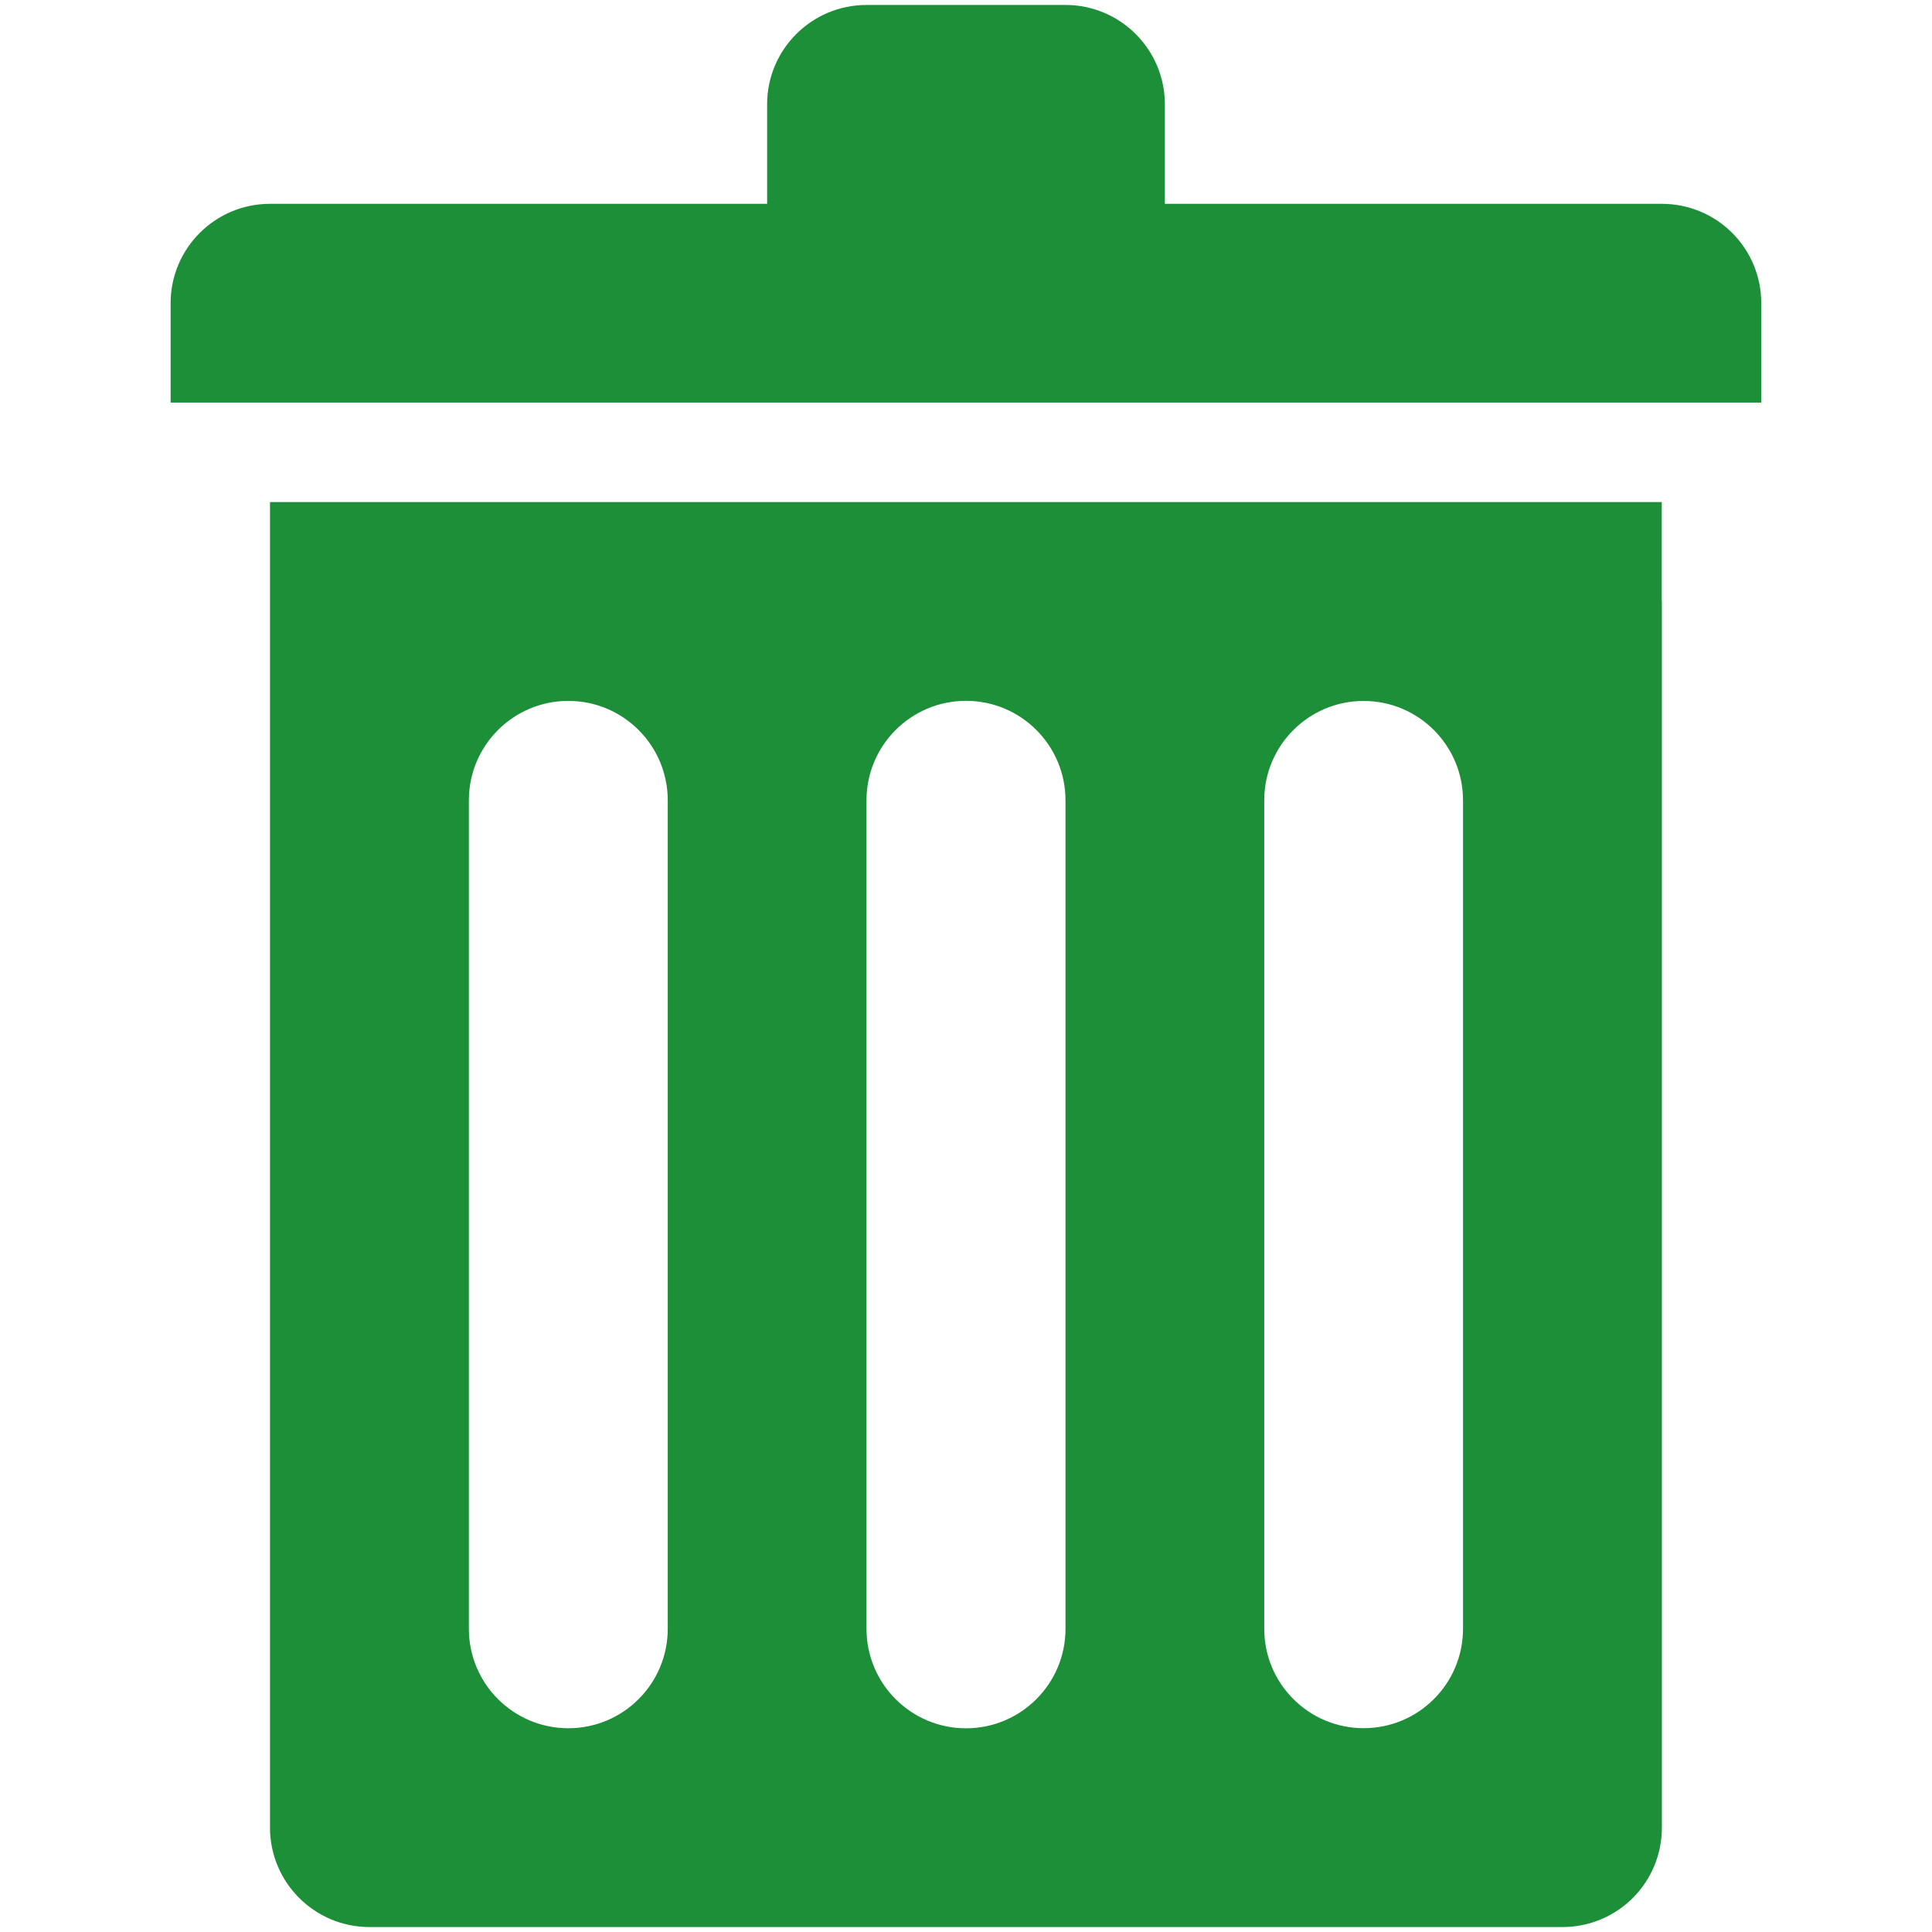
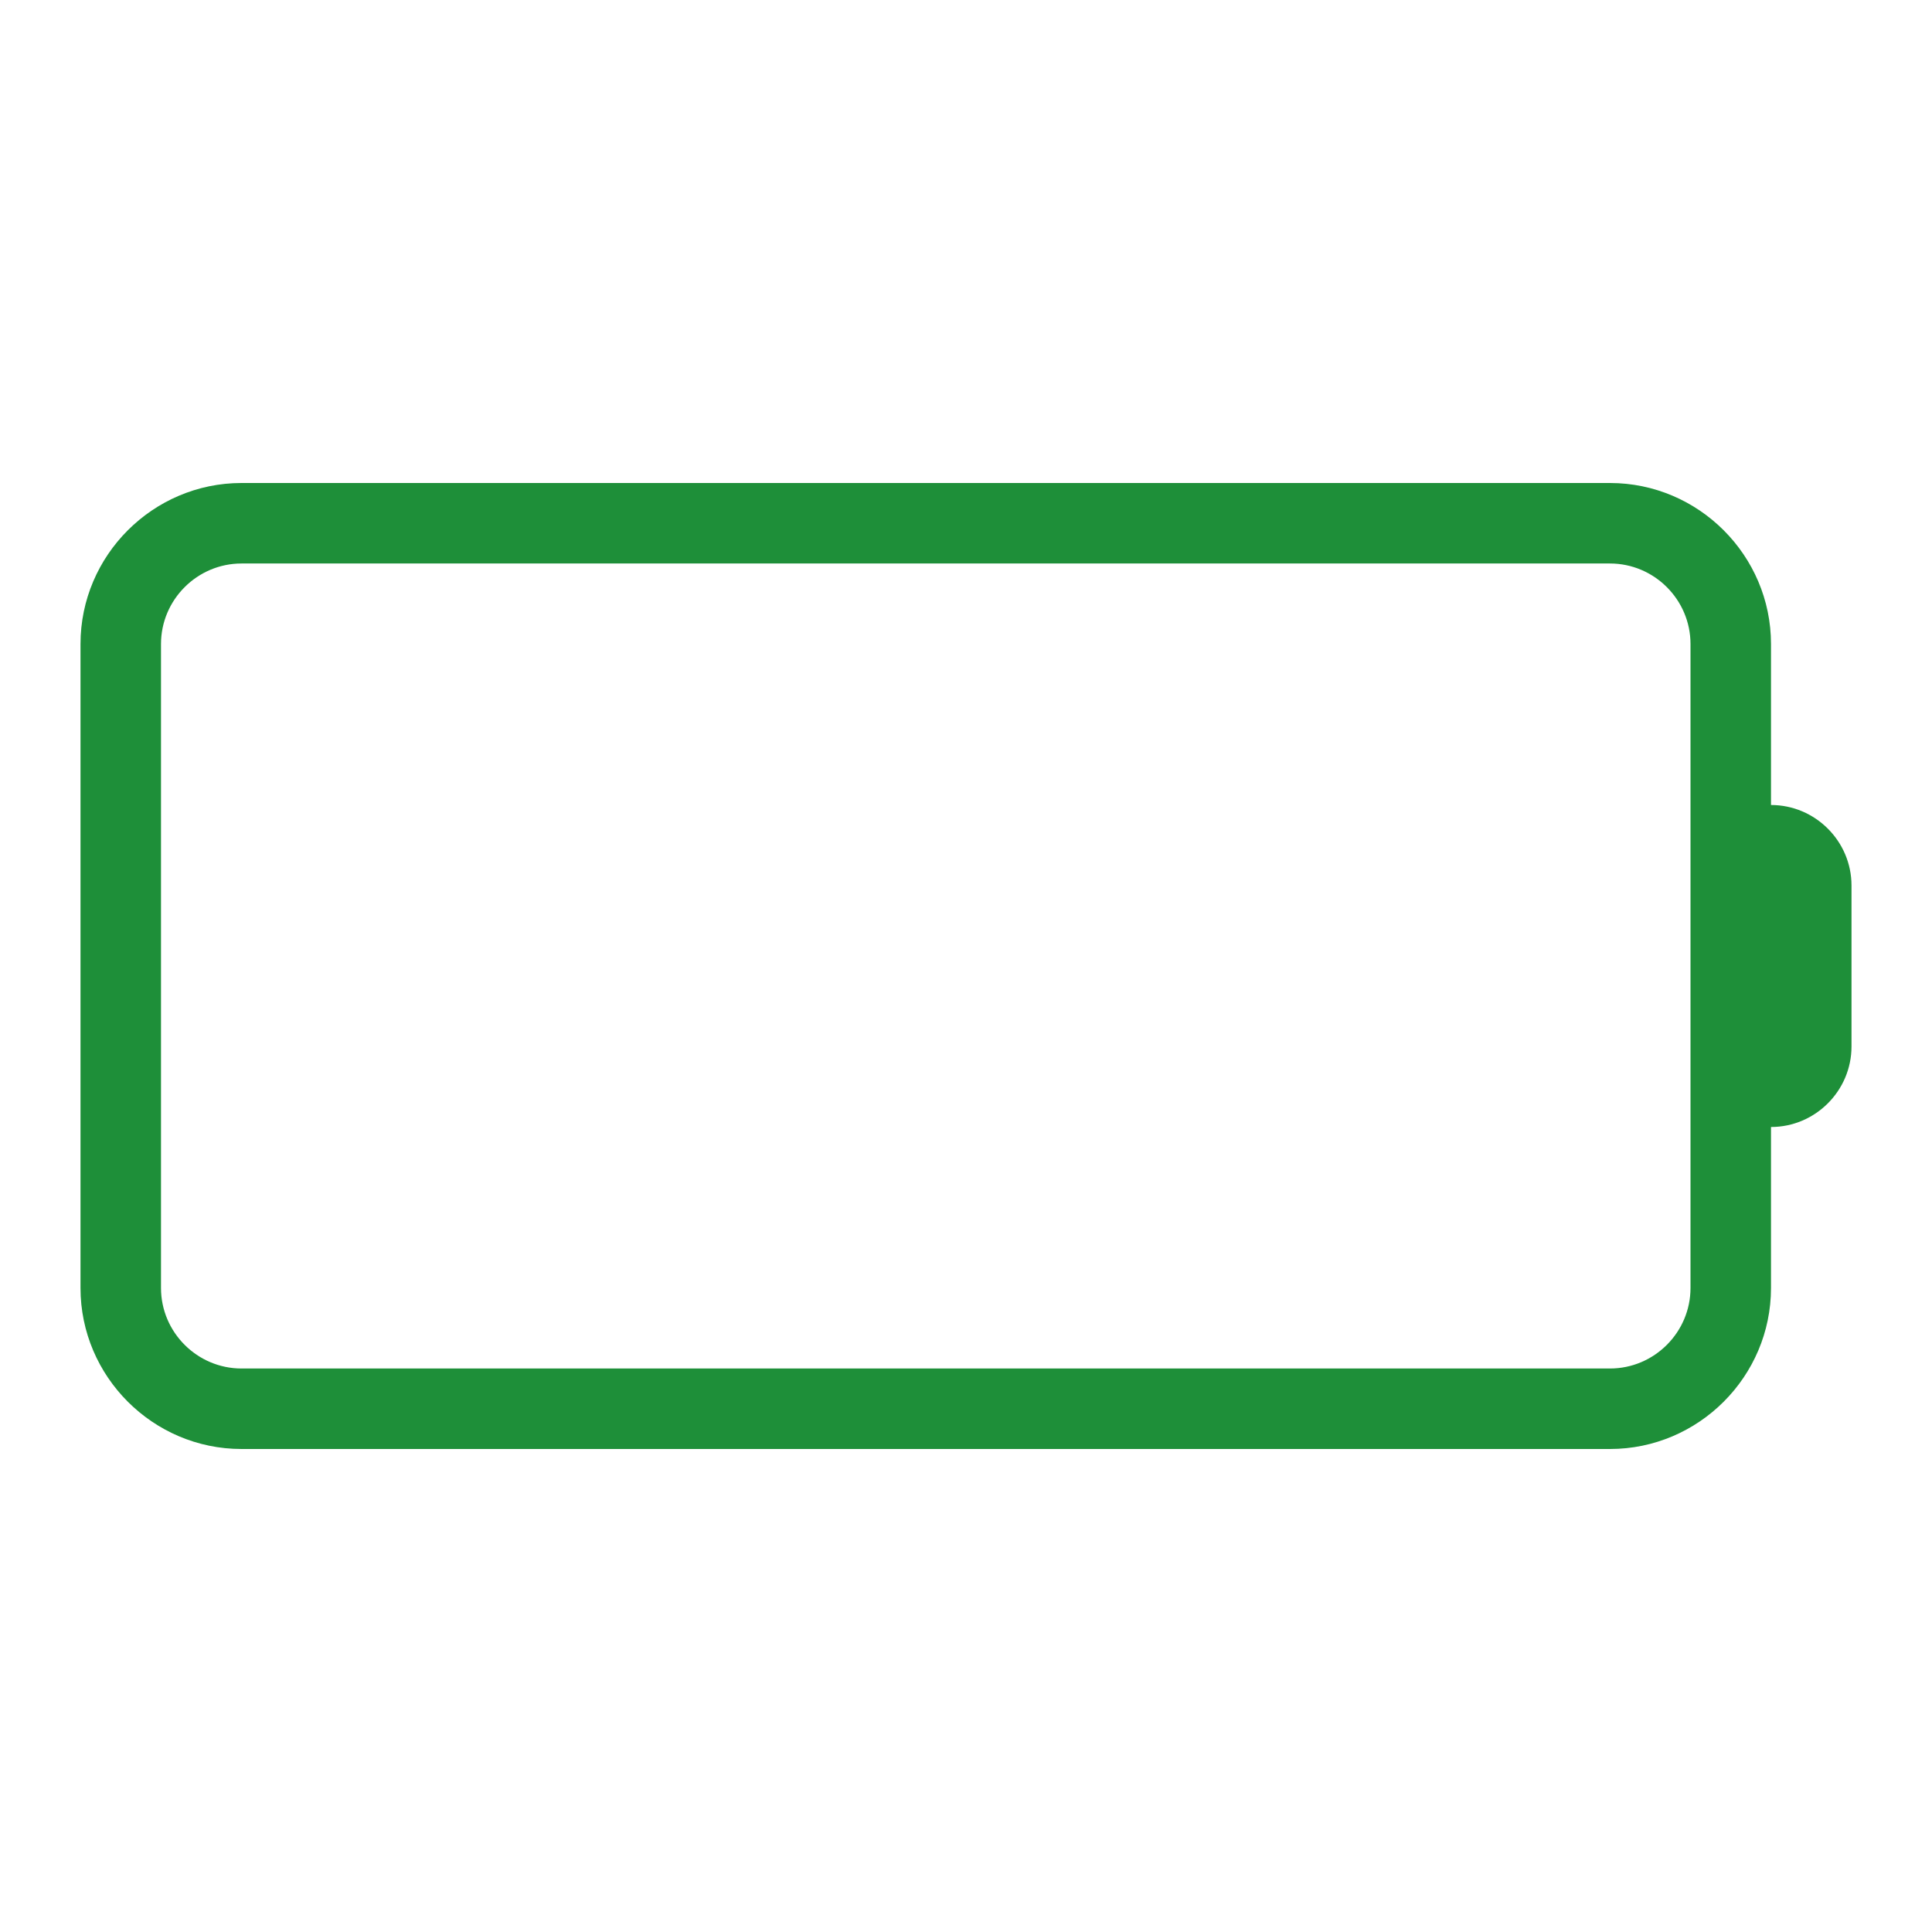
- <svg xmlns="http://www.w3.org/2000/svg" t="1525082905643" class="icon" style="" viewBox="0 0 1024 1024" version="1.1" p-id="45699" width="32" height="32">
+ <svg xmlns="http://www.w3.org/2000/svg" t="1526215151059" class="icon" style="" viewBox="0 0 1024 1024" version="1.1" p-id="5002" width="32" height="32">
  <defs>
    <style type="text/css" />
  </defs>
-   <path d="M90.432 160.704c0-29.12 23.616-52.672 52.672-52.672h263.488V55.296c0-29.12 23.616-52.672 52.736-52.672h105.408c29.056 0 52.672 23.616 52.672 52.672v52.736h263.36c29.248 0 52.736 23.552 52.736 52.672v52.672H90.432v-52.672z m790.4 158.08v649.92a52.608 52.608 0 0 1-52.608 52.672H195.84a52.736 52.736 0 0 1-52.736-52.672V266.112h737.664v52.672zM353.92 424.192a52.672 52.672 0 0 0-105.408 0v439.104a52.608 52.608 0 0 0 105.408 0V424.192z m210.816 0a52.672 52.672 0 0 0-105.472 0v439.104a52.672 52.672 0 1 0 105.472 0V424.192z m210.688 0a52.672 52.672 0 0 0-105.344 0v439.104a52.672 52.672 0 0 0 105.344 0V424.192z" p-id="45700" fill="#1e8f39" />
+   <path d="M938.667 426.667l0-85.333c0-46.933-38.4-85.333-85.333-85.333L128 256c-46.933 0-85.333 38.4-85.333 85.333l0 341.333c0 46.933 38.4 85.333 85.333 85.333l725.333 0c46.933 0 85.333-38.4 85.333-85.333l0-85.333c23.467 0 42.667-19.2 42.667-42.667l0-85.333C981.333 445.867 962.133 426.667 938.667 426.667zM896 469.333l0 85.333 0 128c0 23.467-19.2 42.667-42.667 42.667L128 725.333c-23.467 0-42.667-19.2-42.667-42.667L85.333 341.333c0-23.467 19.2-42.667 42.667-42.667l725.333 0c23.467 0 42.667 19.2 42.667 42.667L896 469.333z" p-id="5003" fill="#1e8f39" />
</svg>
